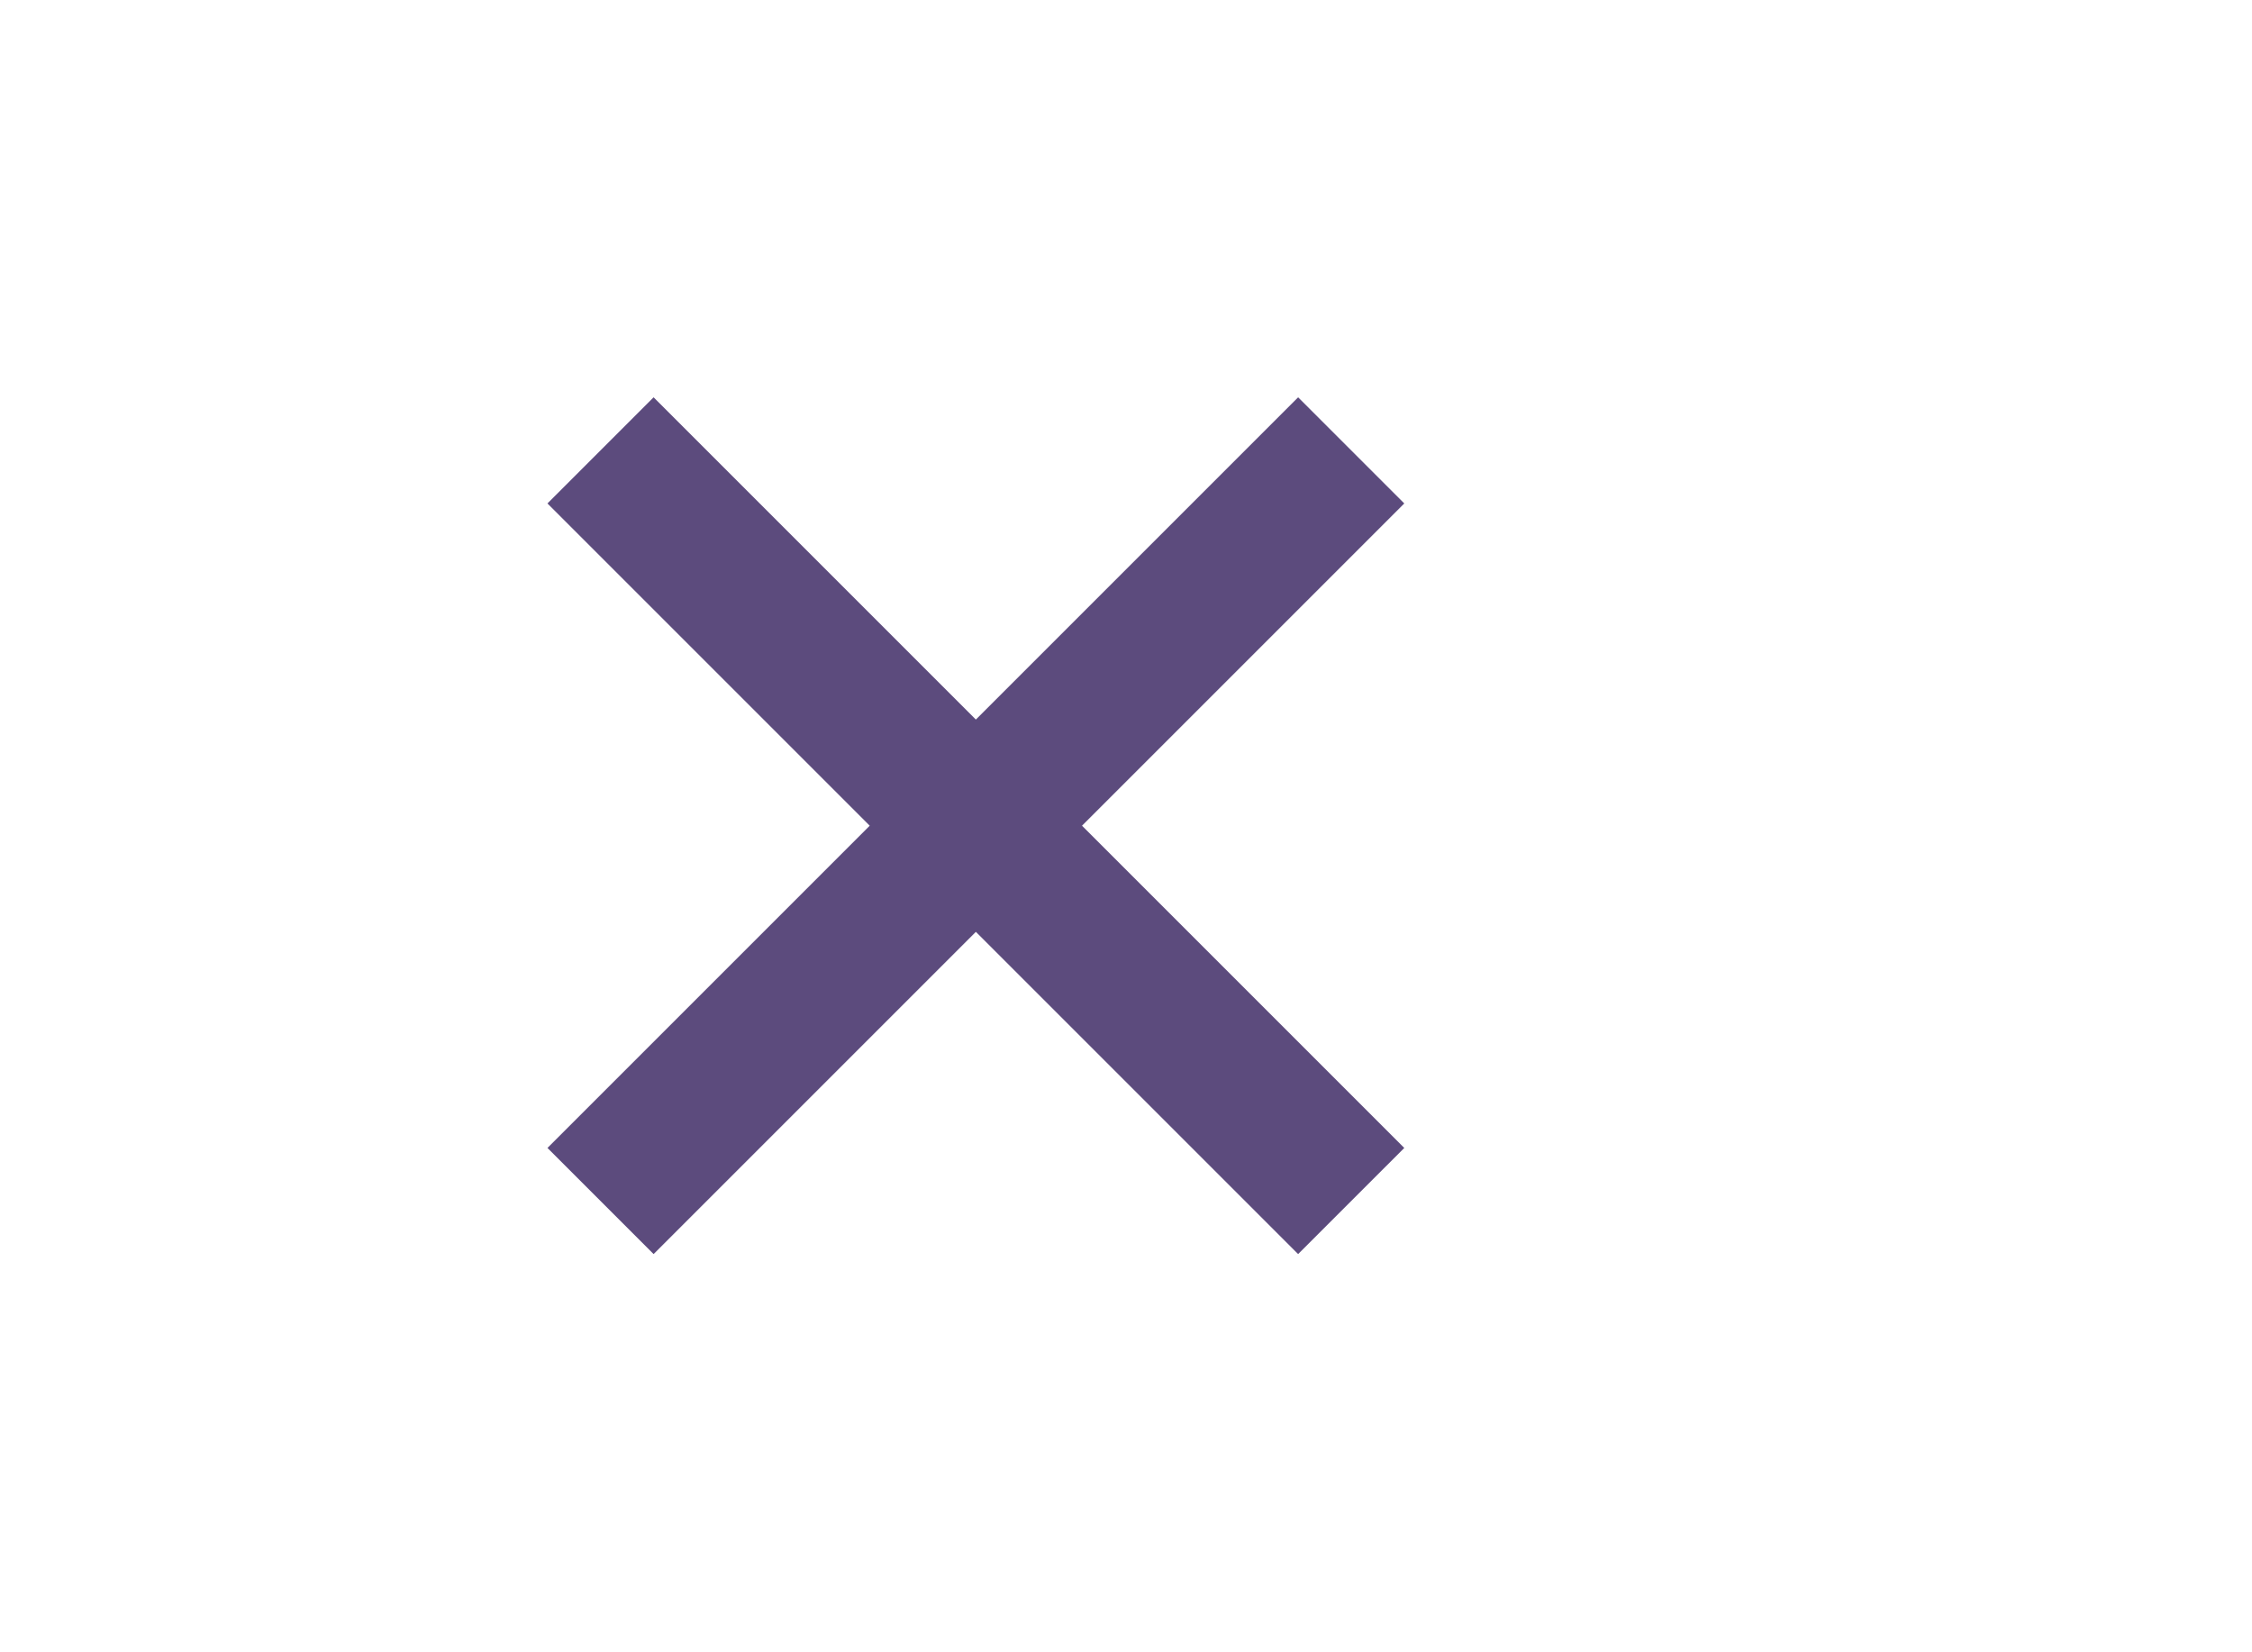
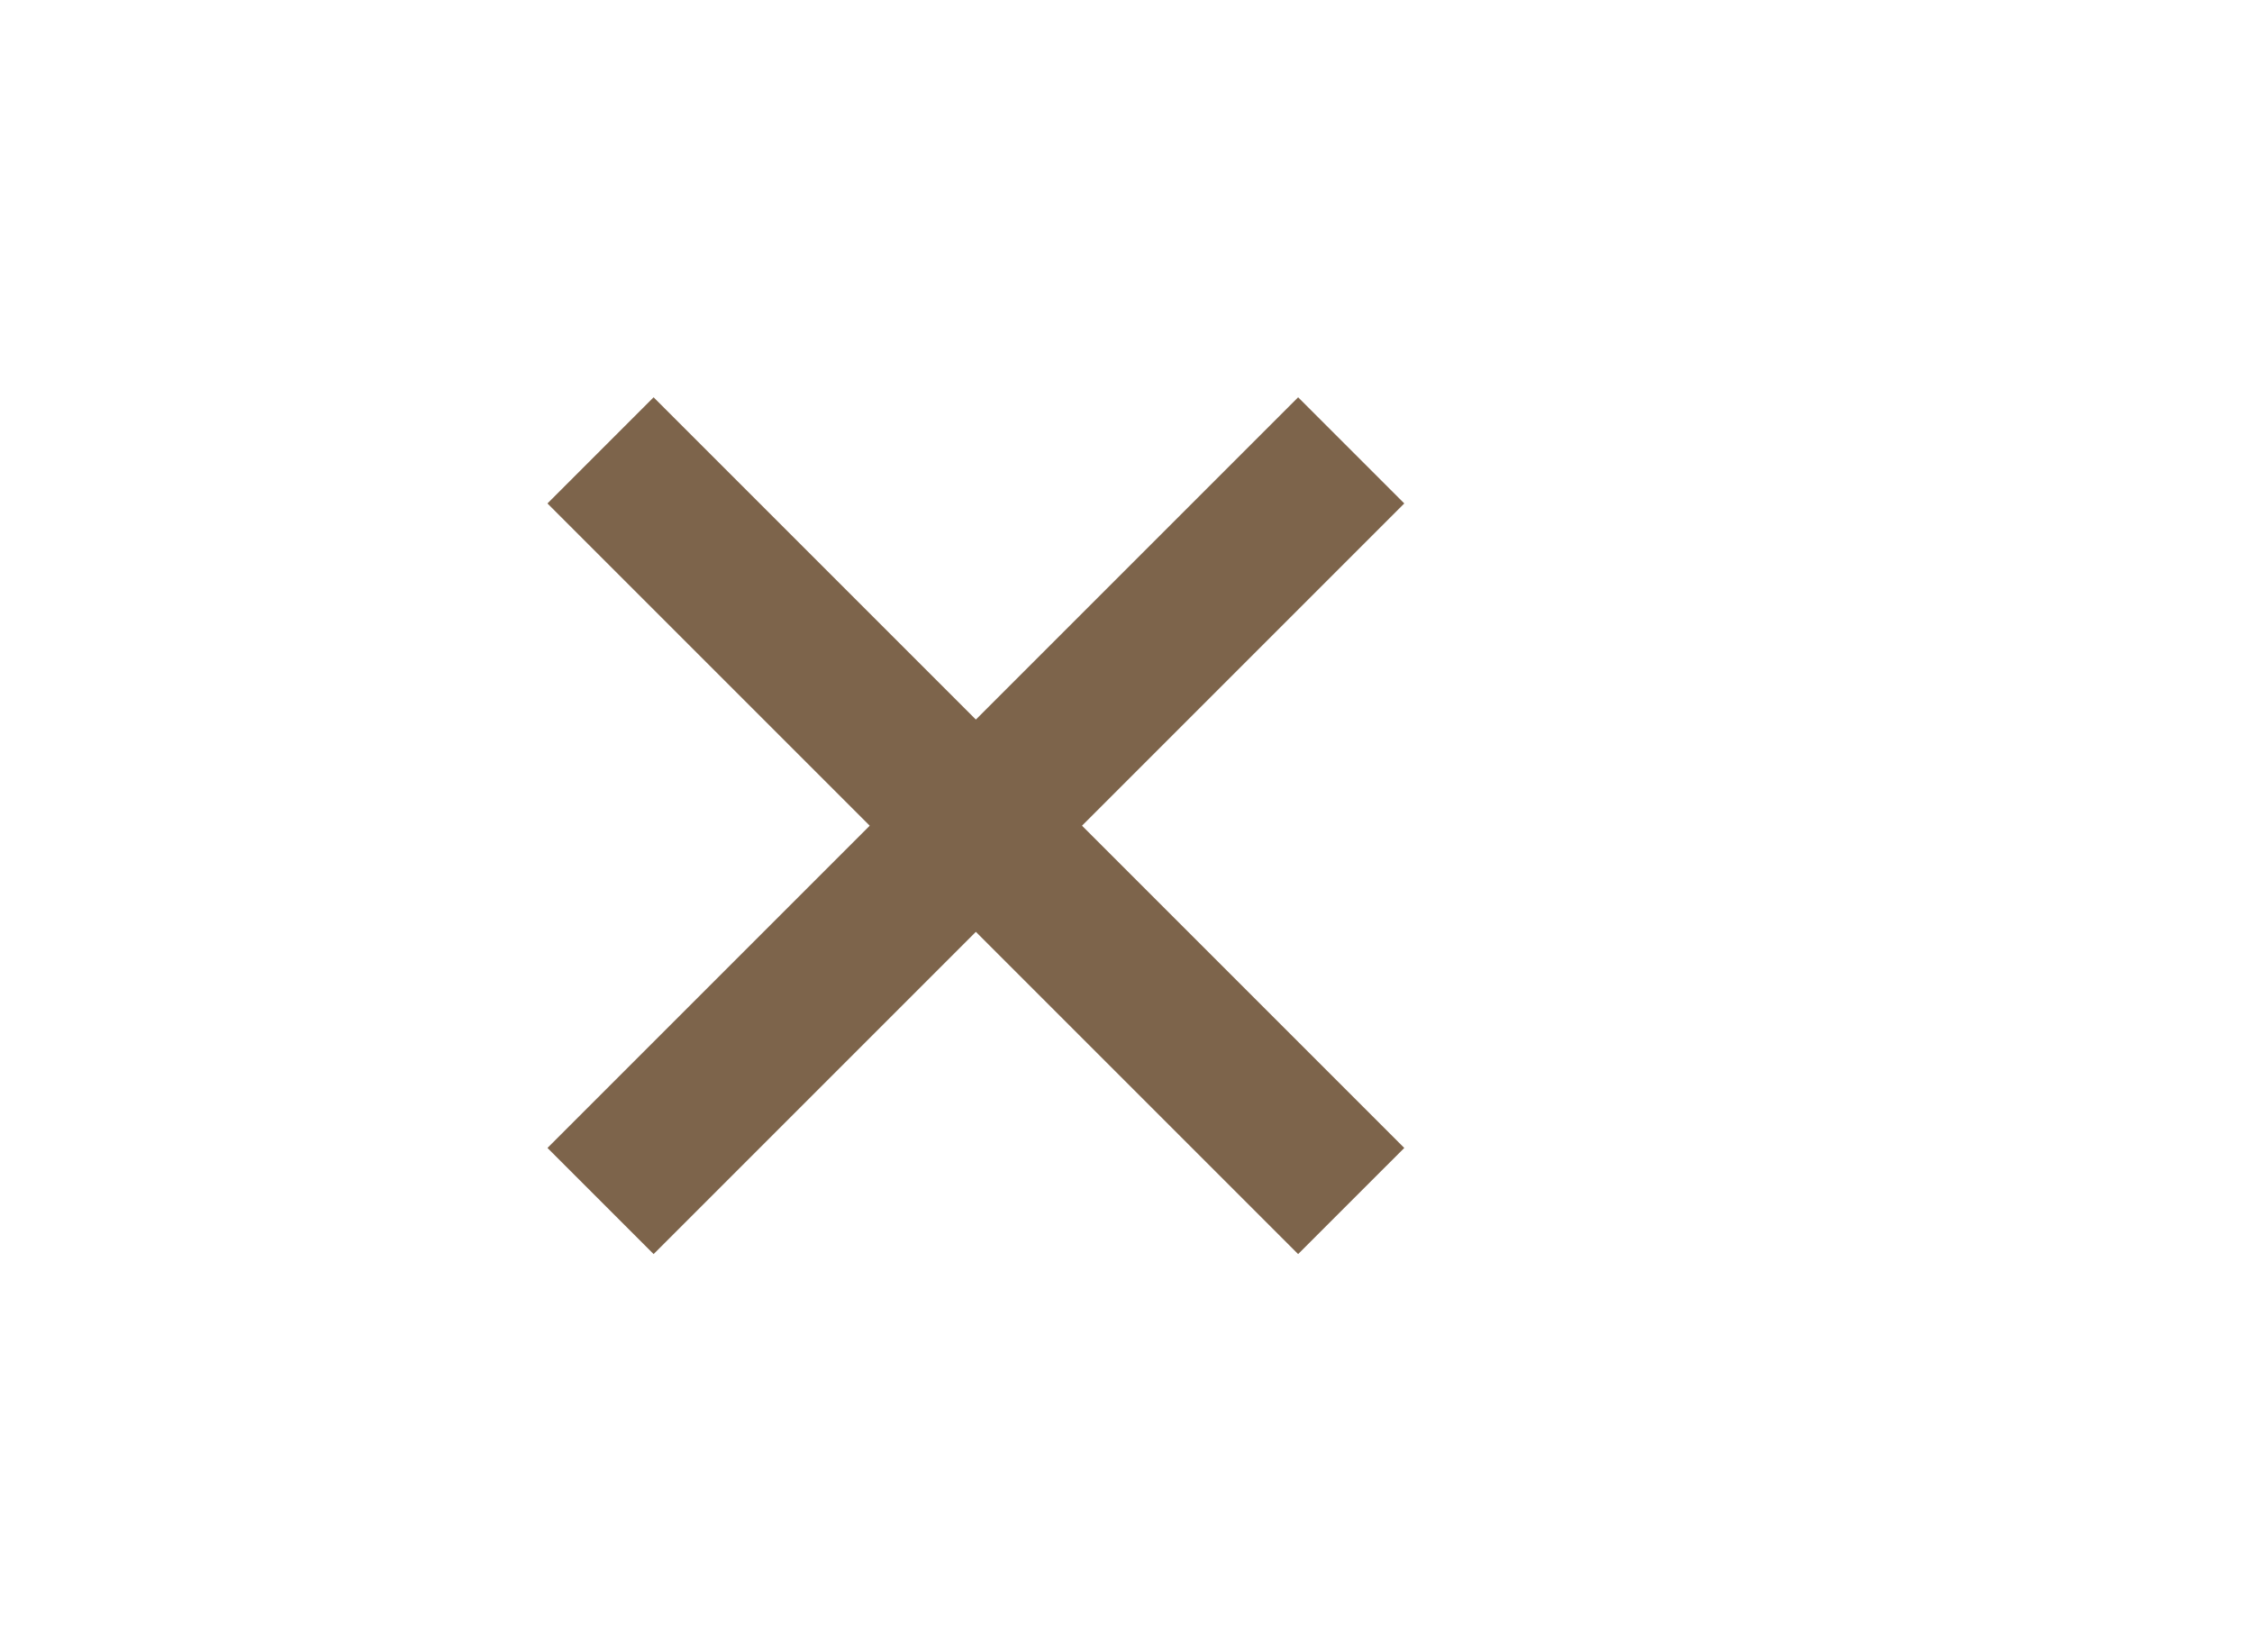
<svg xmlns="http://www.w3.org/2000/svg" width="30px" height="22px" viewBox="0 0 30 22" version="1.1">
  <g id="Clear-Purple" stroke="none" stroke-width="1" fill="none" fill-rule="evenodd">
    <g id="ic-clear-purple" transform="translate(5, 3)">
-       <polygon id="Path_18950" fill="#5C4B7D" points="13.707 3.707 12.293 2.293 8 6.586 3.707 2.293 2.293 3.707 6.586 8 2.293 12.293 3.707 13.707 8 9.414 12.293 13.707 13.707 12.293 9.414 8" />
+       <polygon id="Path_18950" fill="#7d644b" points="13.707 3.707 12.293 2.293 8 6.586 3.707 2.293 2.293 3.707 6.586 8 2.293 12.293 3.707 13.707 8 9.414 12.293 13.707 13.707 12.293 9.414 8" />
      <polygon id="Rectangle_4602" points="0 0 16 0 16 16 0 16" />
    </g>
  </g>
</svg>
